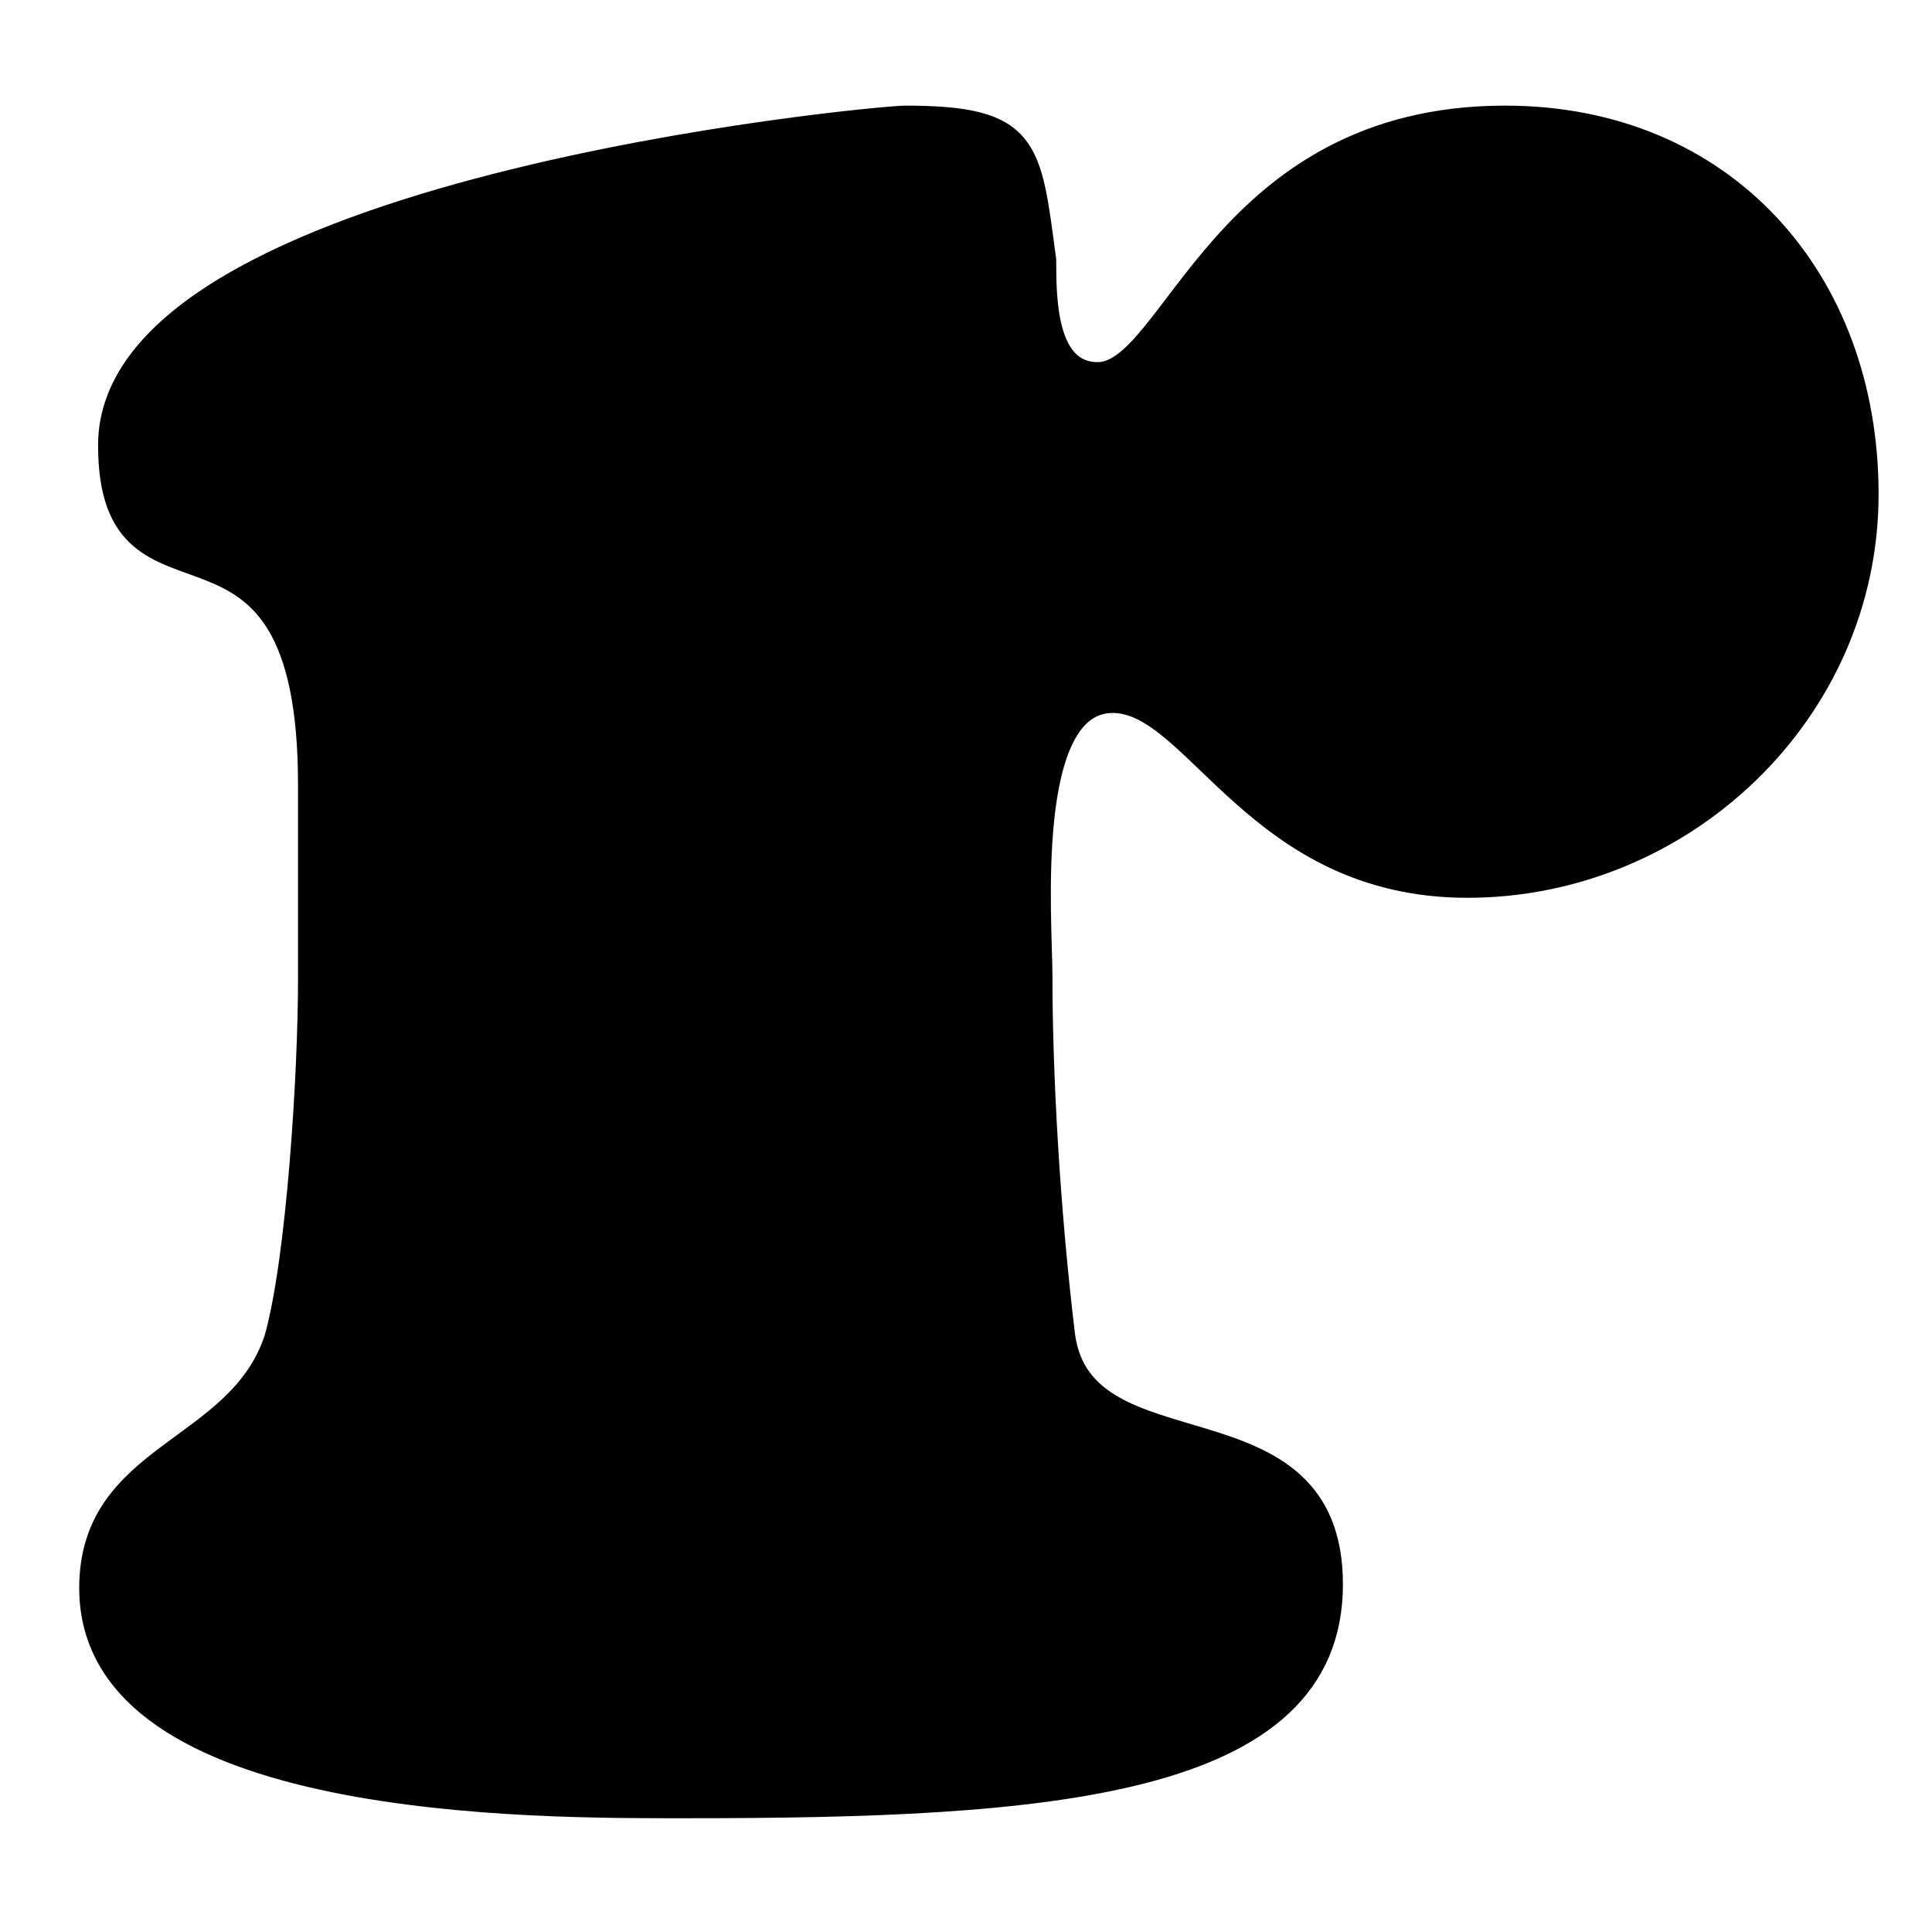
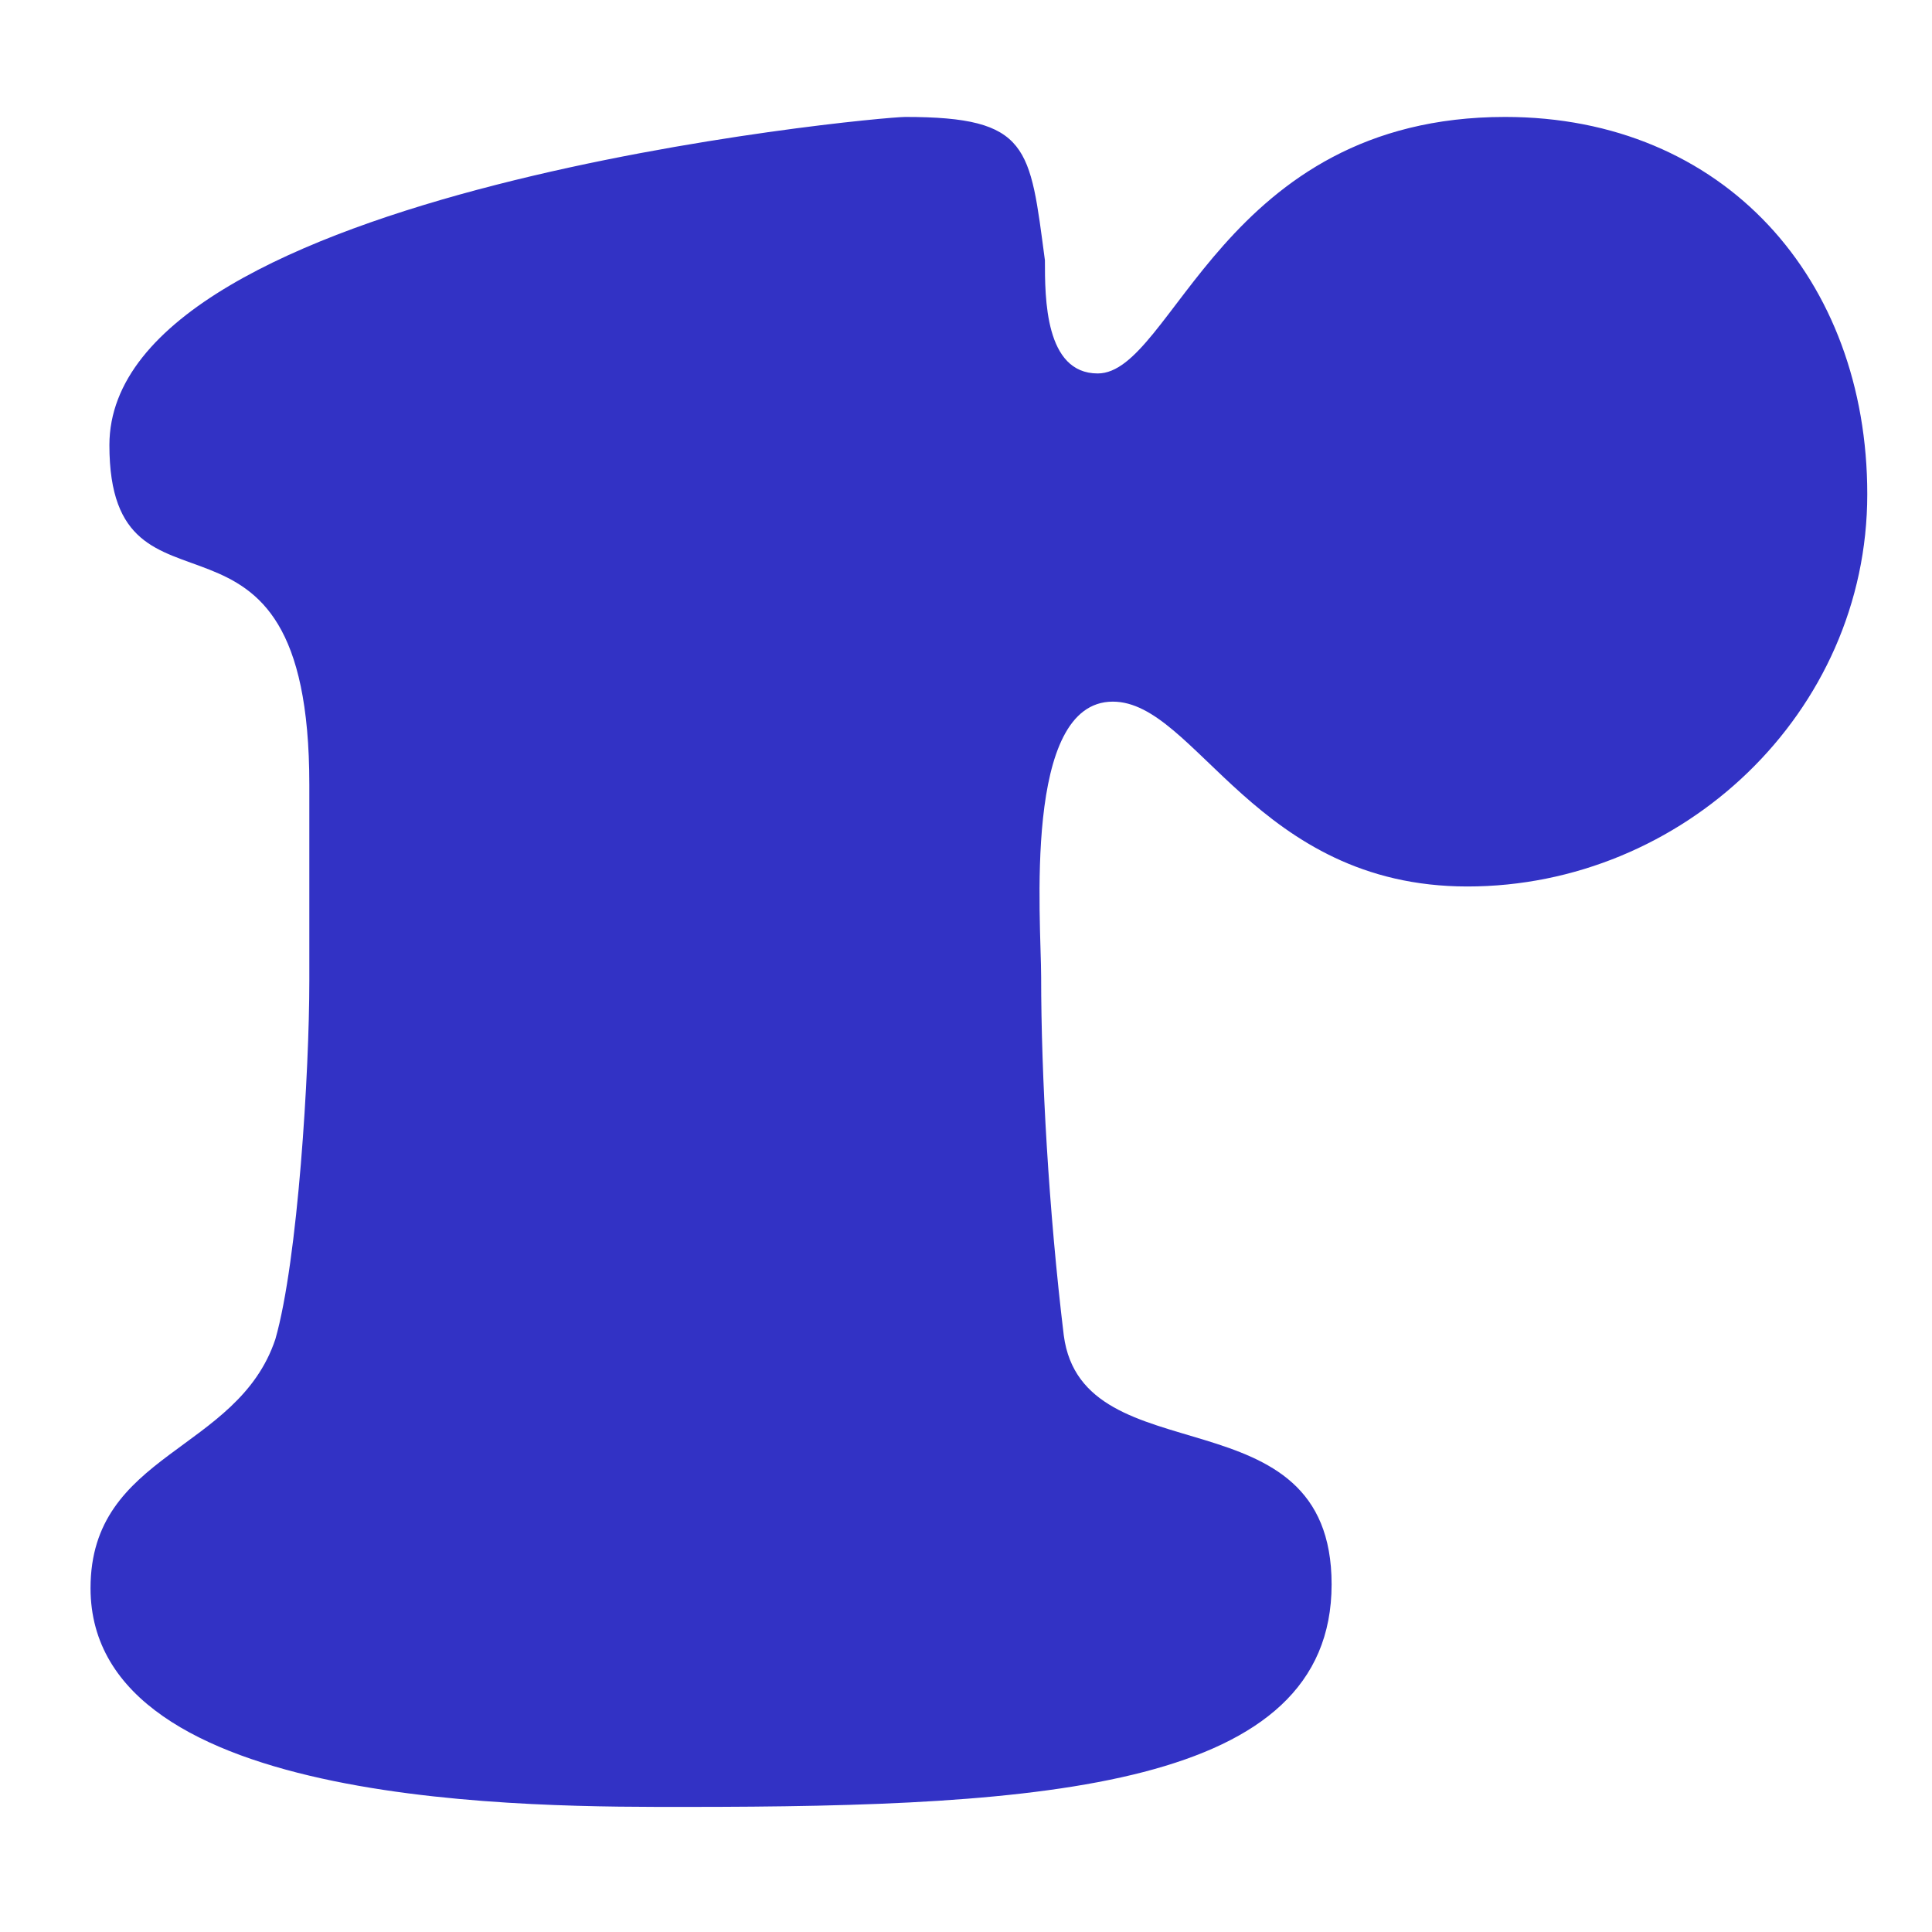
<svg xmlns="http://www.w3.org/2000/svg" width="100%" height="100%" viewBox="0 0 2134 2134" version="1.1" xml:space="preserve" style="fill-rule:evenodd;clip-rule:evenodd;stroke-linejoin:round;stroke-miterlimit:2;">
-   <path d="M341.667,866.667c0,-354.167 -220.833,-154.167 -220.833,-375c0,-283.333 845.833,-362.5 879.167,-362.5c137.5,0 137.5,33.333 154.167,158.333c0,41.667 0,125 58.333,125c83.333,0 137.5,-283.333 450,-283.333c241.667,0 400,179.167 400,416.667c0,241.667 -204.167,433.333 -441.667,433.333c-233.333,0 -300,-204.167 -391.667,-204.167c-100,0 -79.167,241.667 -79.167,304.167c0,108.333 8.333,258.333 25,395.833c20.833,158.333 295.833,58.333 295.833,275c0,225 -316.667,245.833 -712.5,245.833c-162.5,0 -658.333,4.167 -658.333,-241.667c0,-150 162.5,-150 204.167,-275c25,-87.5 37.5,-295.833 37.5,-395.833l0,-216.667Z" style="fill-rule:nonzero;stroke:#000;stroke-width:25px;" />
+   <path d="M341.667,866.667c0,-354.167 -220.833,-154.167 -220.833,-375c0,-283.333 845.833,-362.5 879.167,-362.5c137.5,0 137.5,33.333 154.167,158.333c0,41.667 0,125 58.333,125c83.333,0 137.5,-283.333 450,-283.333c241.667,0 400,179.167 400,416.667c0,241.667 -204.167,433.333 -441.667,433.333c-233.333,0 -300,-204.167 -391.667,-204.167c-100,0 -79.167,241.667 -79.167,304.167c0,108.333 8.333,258.333 25,395.833c20.833,158.333 295.833,58.333 295.833,275c0,225 -316.667,245.833 -712.5,245.833c-162.5,0 -658.333,4.167 -658.333,-241.667c0,-150 162.5,-150 204.167,-275c25,-87.5 37.5,-295.833 37.5,-395.833l0,-216.667Z" style="fill:#3232c5;fill-rule:nonzero;" />
</svg>
